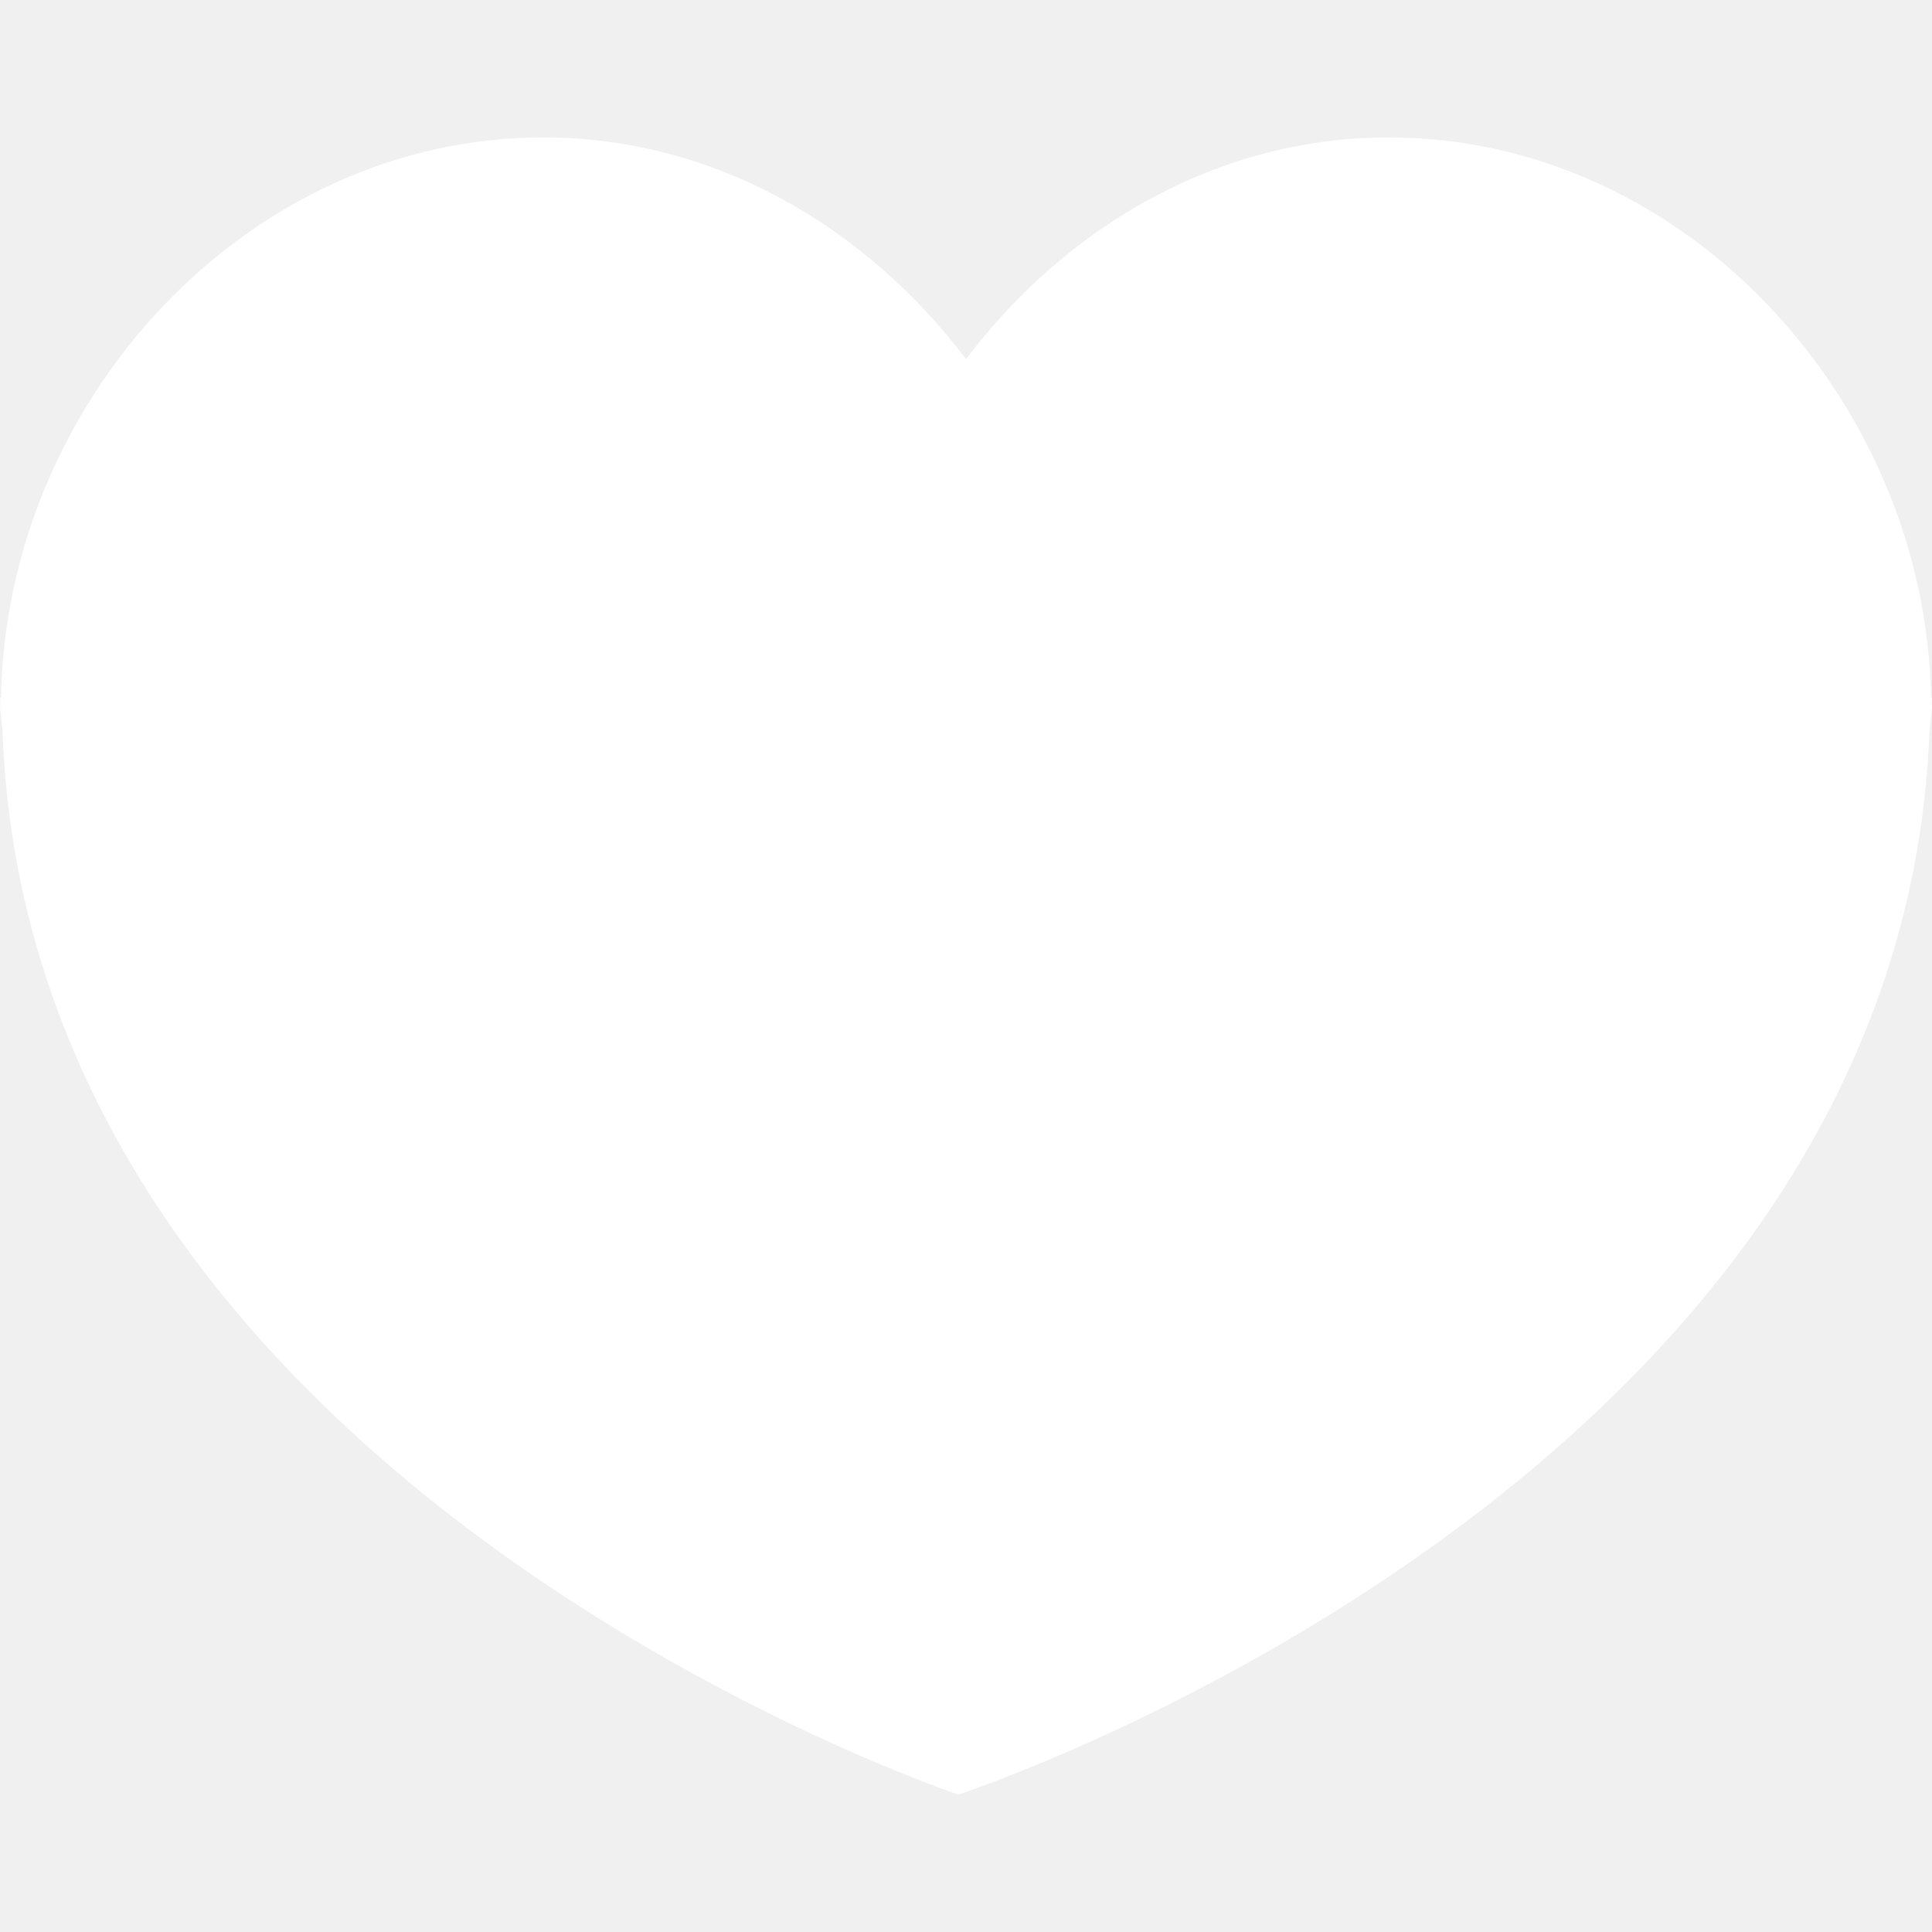
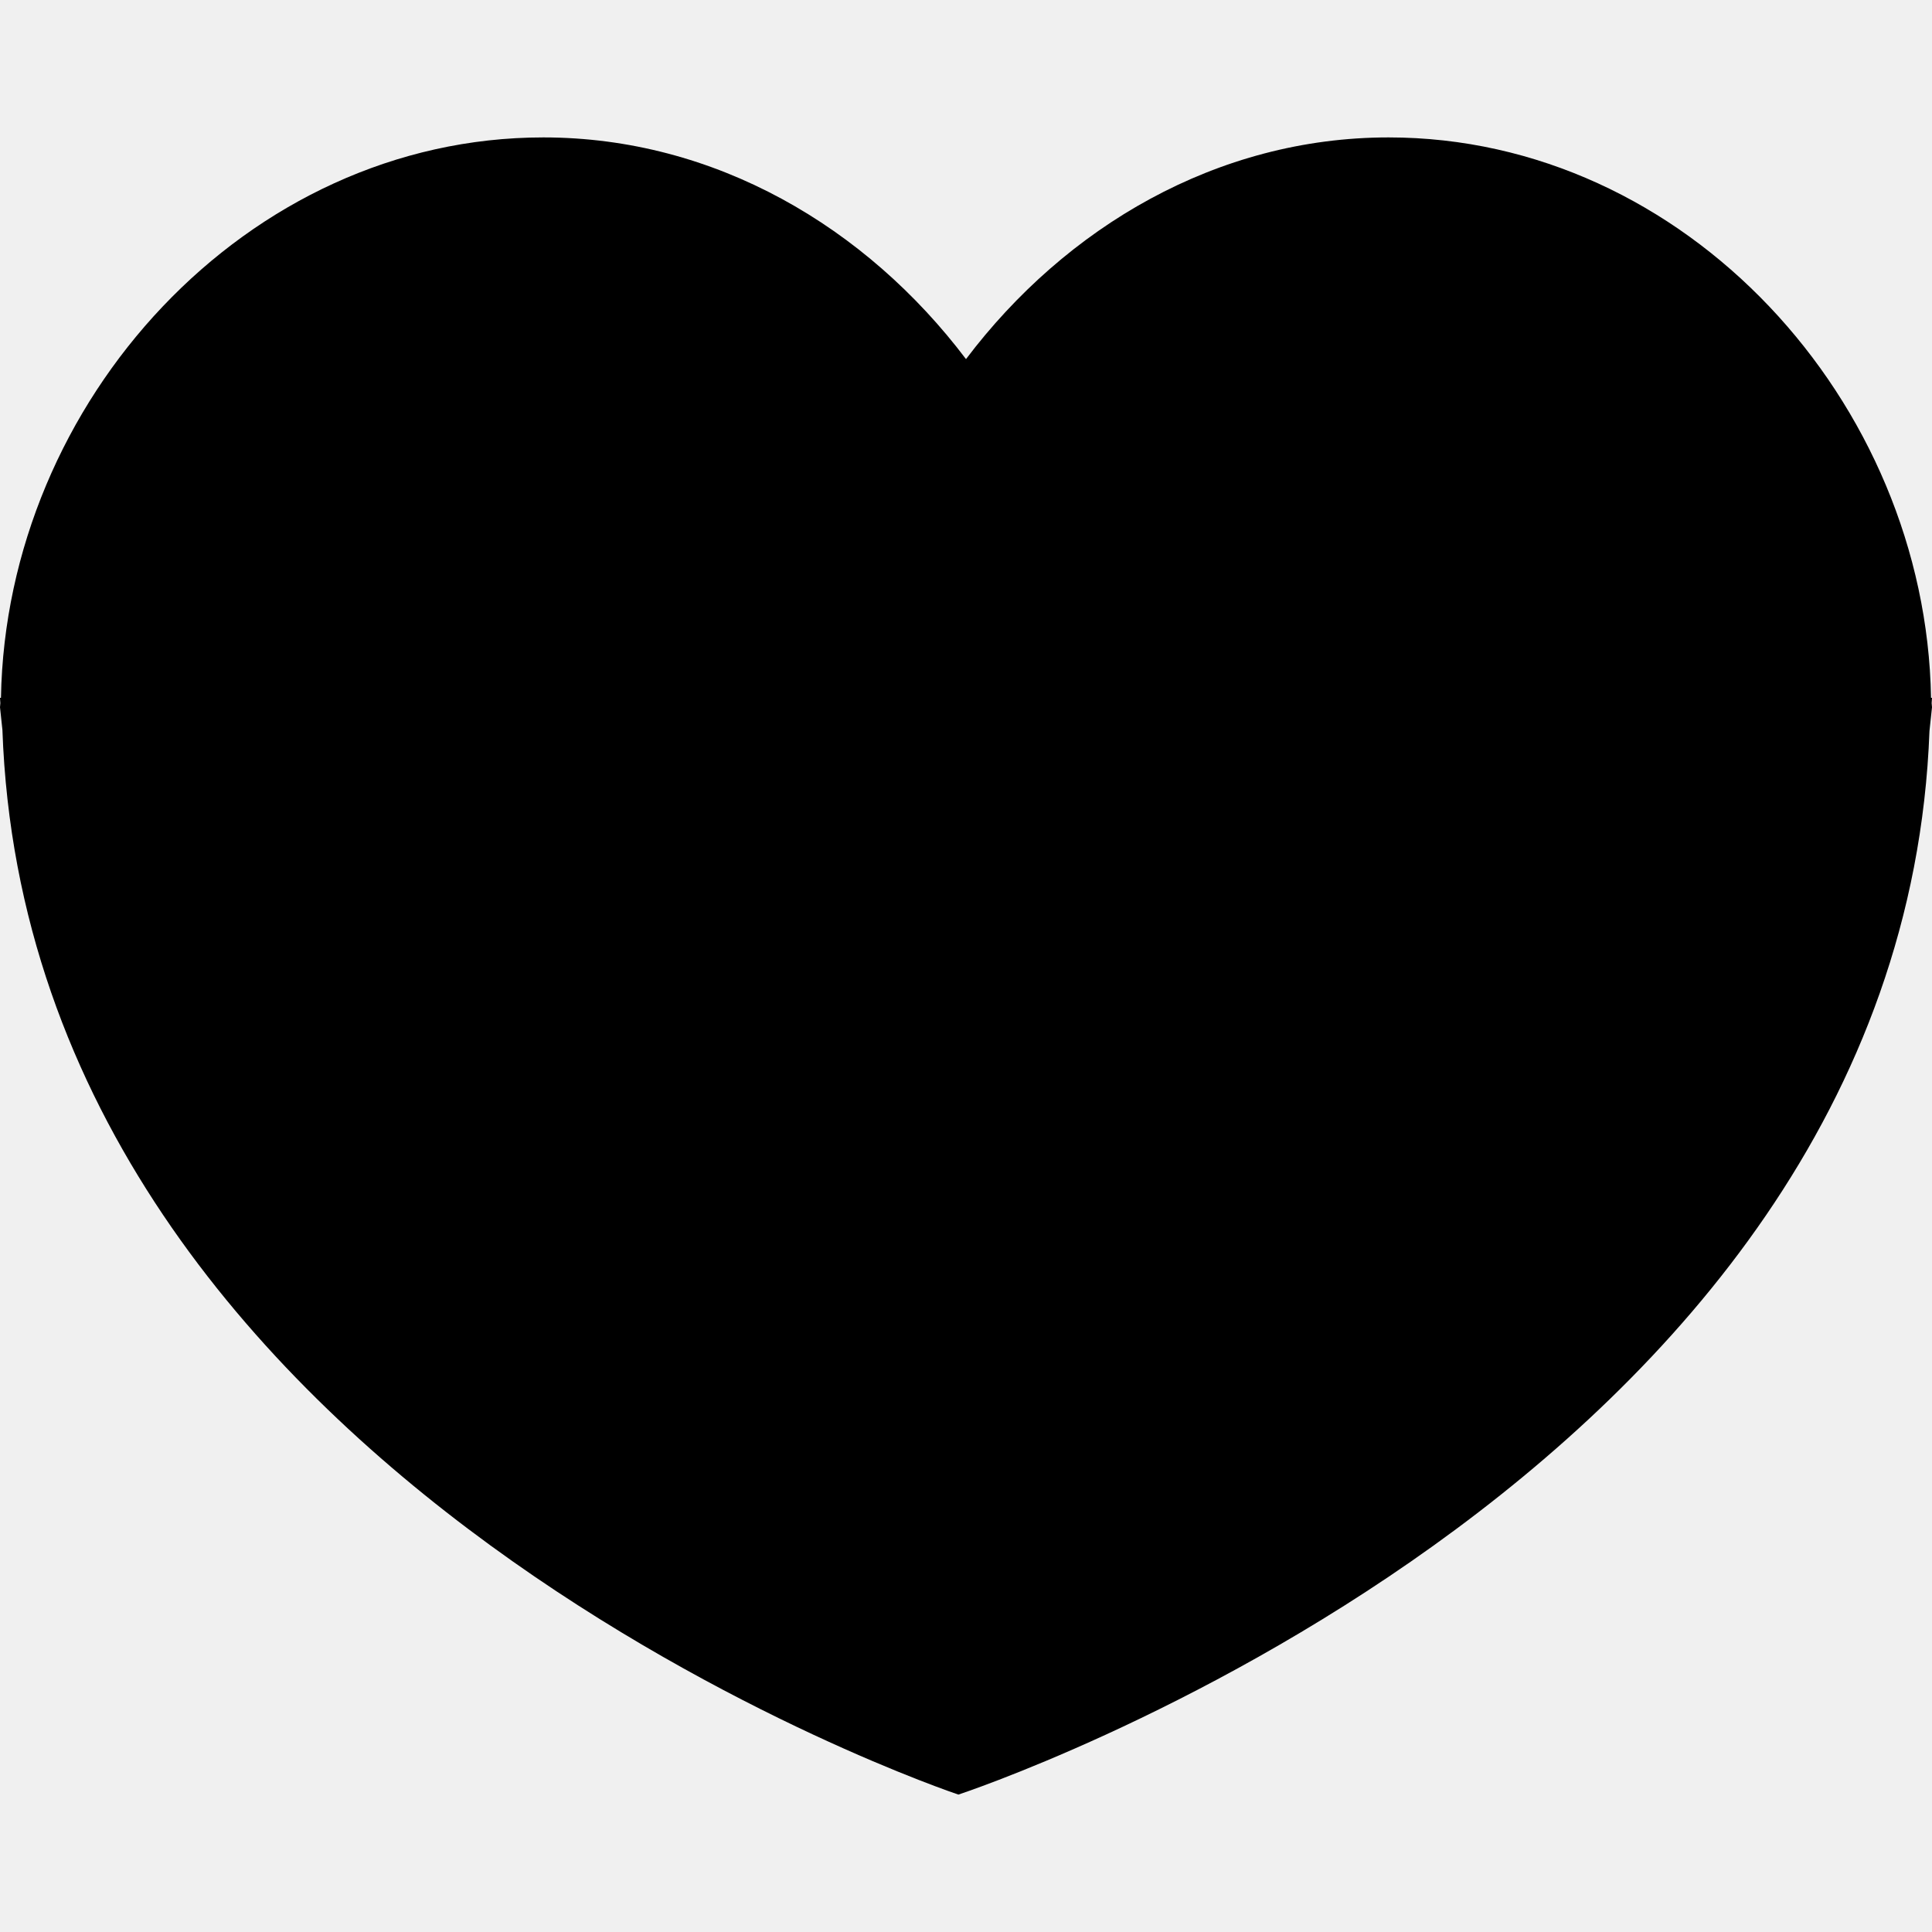
<svg xmlns="http://www.w3.org/2000/svg" version="1.1" id="Capa_1" x="0px" y="0px" viewBox="0 0 508.52 508.52" style="enable-background:new 0 0 508.52 508.52;" xml:space="preserve" width="512px" height="512px">
  <g>
    <g>
-       <path d="M508.52,183.671h-0.254c-1.335-77.994-64.614-147.502-142.767-147.502    c-45.195,0-85.018,23.646-111.239,58.353c-26.221-34.706-66.044-58.353-111.239-58.353c-78.153,0-141.432,69.508-142.767,147.502    H0l0.095,1.398L0,186.15l0.636,5.943c6.992,198.768,251.622,280.258,251.622,280.258s248.221-81.395,255.595-279.94l0.667-6.261    l-0.095-1.081L508.52,183.671z" fill="#FFFFFF" />
+       <path d="M508.52,183.671h-0.254c-1.335-77.994-64.614-147.502-142.767-147.502    c-45.195,0-85.018,23.646-111.239,58.353c-26.221-34.706-66.044-58.353-111.239-58.353c-78.153,0-141.432,69.508-142.767,147.502    H0l0.095,1.398L0,186.15l0.636,5.943c6.992,198.768,251.622,280.258,251.622,280.258s248.221-81.395,255.595-279.94l0.667-6.261    l-0.095-1.081L508.52,183.671z" />
    </g>
  </g>
  <g>
</g>
  <g>
</g>
  <g>
</g>
  <g>
</g>
  <g>
</g>
  <g>
</g>
  <g>
</g>
  <g>
</g>
  <g>
</g>
  <g>
</g>
  <g>
</g>
  <g>
</g>
  <g>
</g>
  <g>
</g>
  <g>
</g>
</svg>
